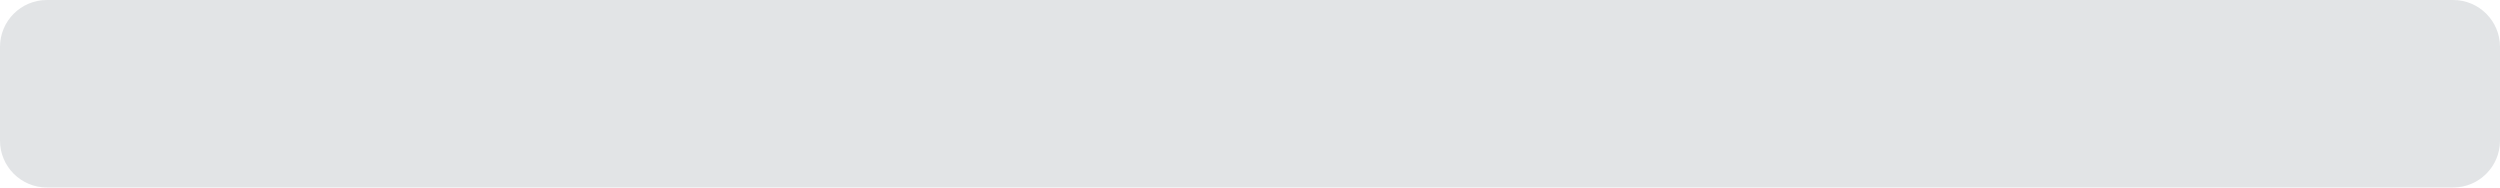
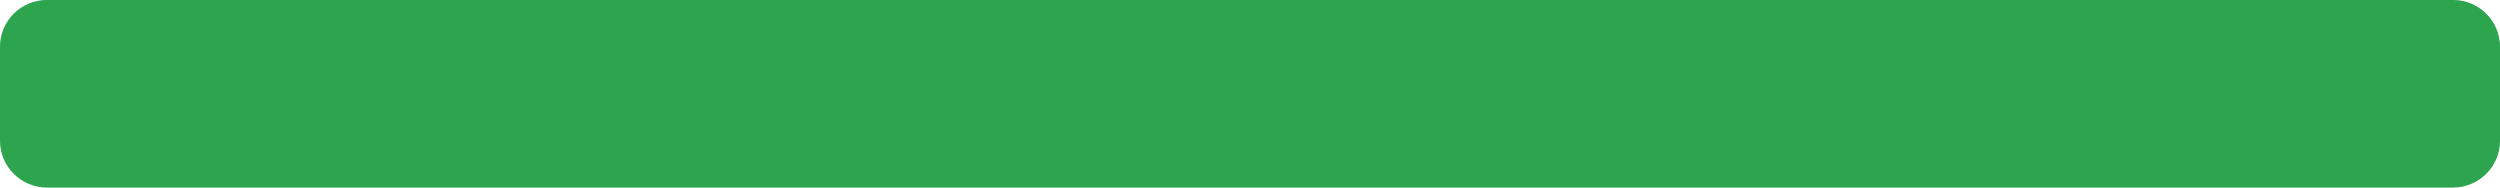
- <svg xmlns="http://www.w3.org/2000/svg" width="160" height="12" viewBox="0 0 160 12" role="img" aria-label="gcp net-vpc-peering: 0 of 7 variables covered (not started)">
+ <svg xmlns="http://www.w3.org/2000/svg" width="160" height="12" viewBox="0 0 160 12" role="img" aria-label="gcp net-vpc-peering: 7 of 7 variables covered (ported)">
  <clipPath id="r">
    <rect width="160" height="12" rx="3" />
  </clipPath>
  <g clip-path="url(#r)">
    <rect width="160" height="12" fill="#8c959f" fill-opacity="0.25" />
+     <rect width="160" height="12" fill="#2da44e" />
  </g>
</svg>
